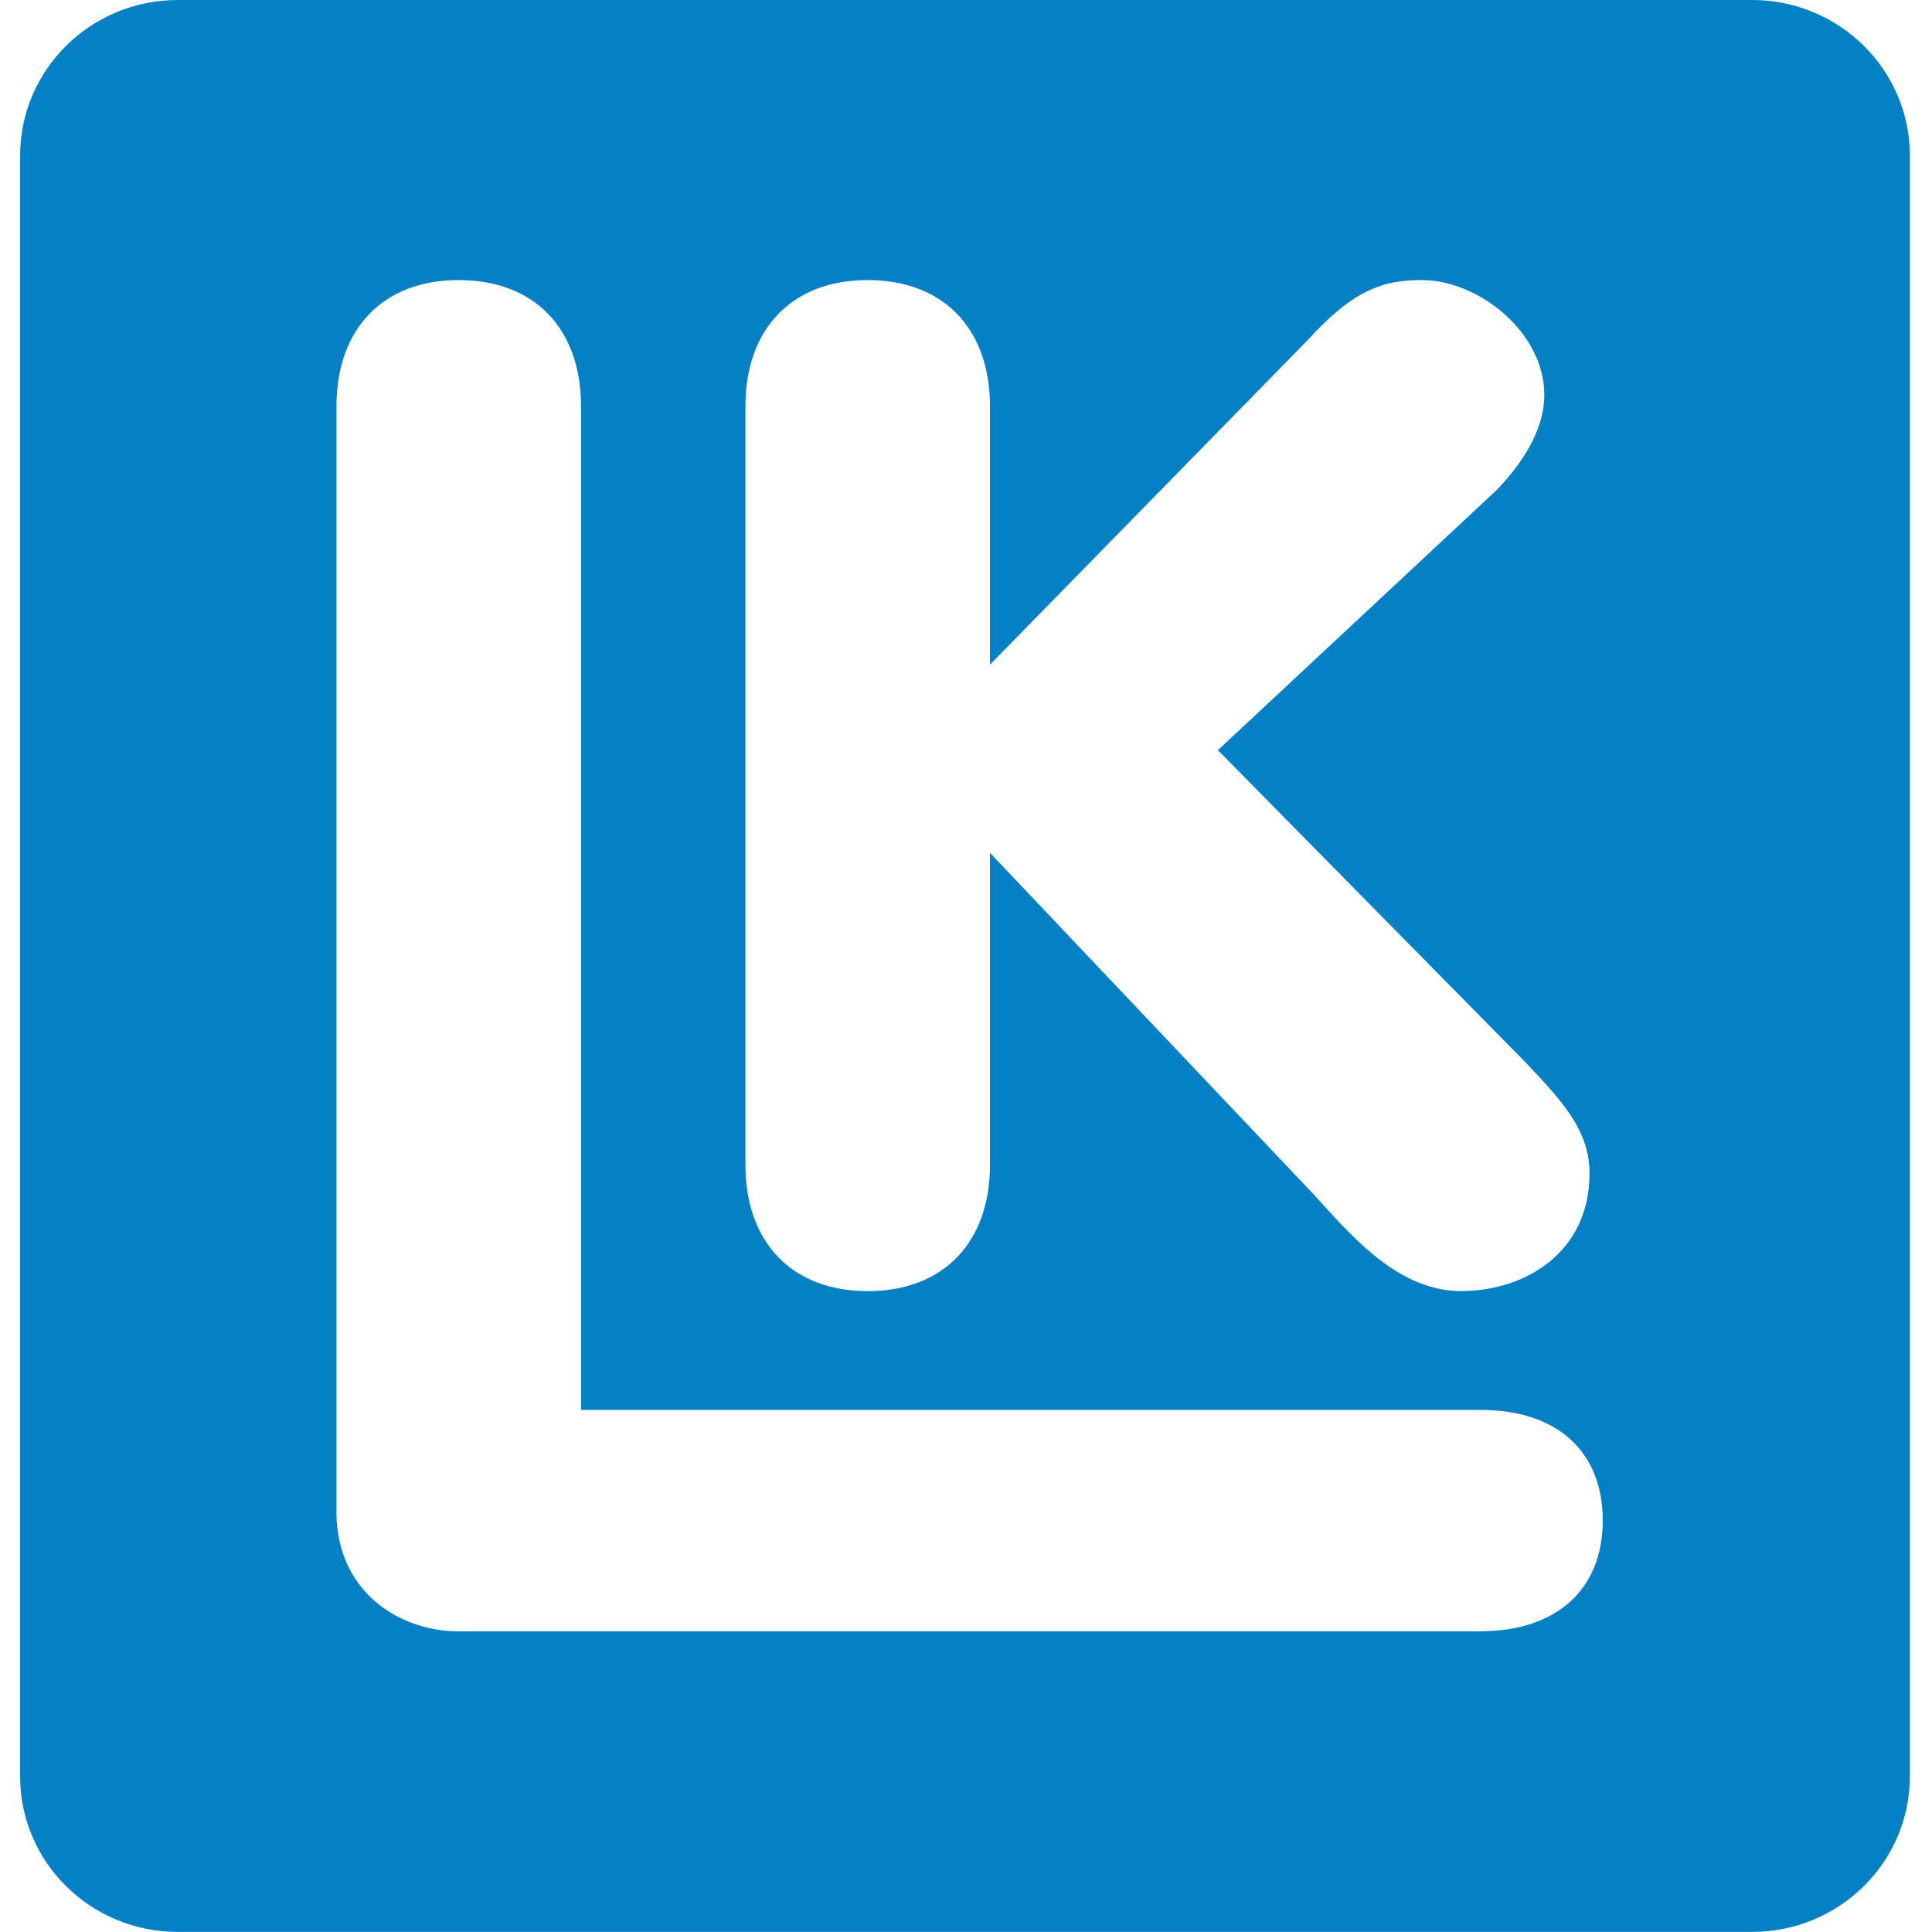
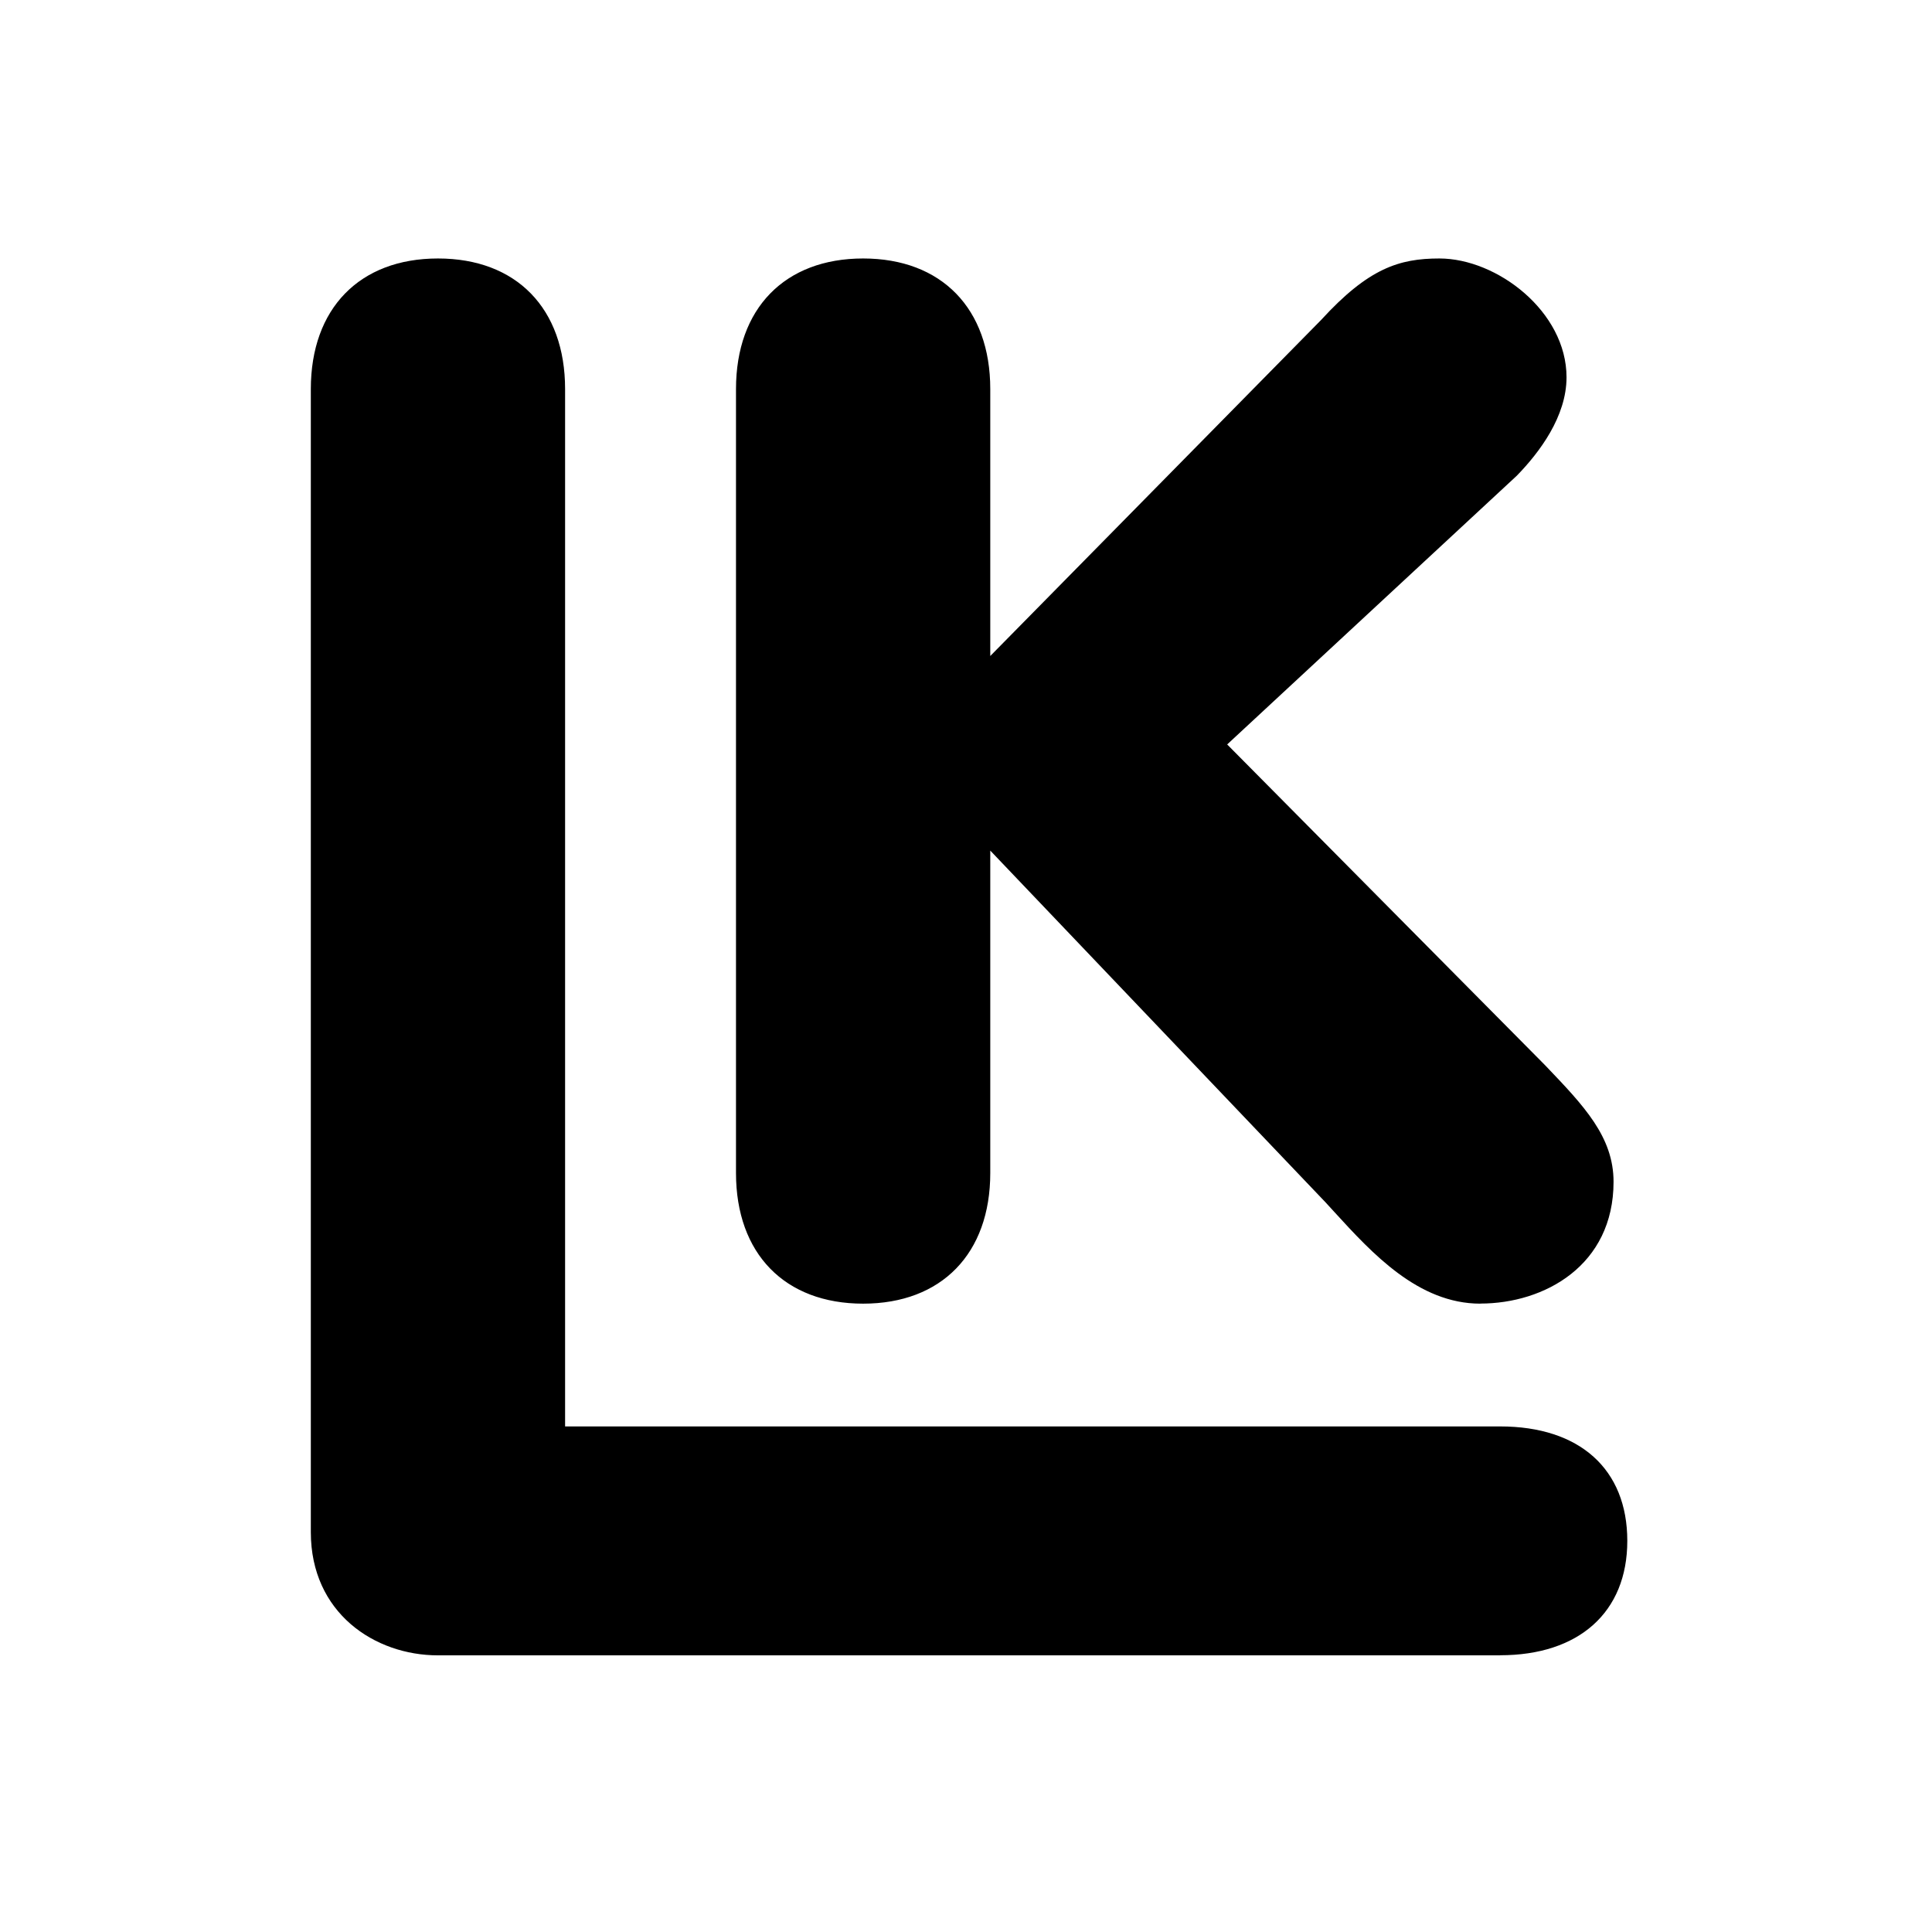
- <svg xmlns="http://www.w3.org/2000/svg" height="960" viewBox="0 0 960 960" width="960">
-   <path d="m870.602 0c43.261 0 78.398 34.648 78.398 77.332v805.292c0 42.727-35.093 77.332-78.398 77.332h-782.248c-43.305 0-78.354-34.562-78.354-77.332v-805.292c0-42.684 35.05-77.332 78.354-77.332zm-642.653 139.155c-37.47 0-60.765 24.064-60.765 62.773v549.448c0 38.882 30.555 59.23 60.765 59.23h507.683v-.043c37.513 0 60.765-20.564 60.765-54.997s-22.733-54.997-60.765-54.997h-446.919v-498.642c0-38.753-23.295-62.773-60.765-62.773zm478.641 0c-19.232 0-33.926 4.709-56.573 29.594l-158.092 161.49v-128.311c0-38.709-23.295-62.773-60.765-62.773-37.47 0-60.765 24.064-60.765 62.773v376.854c0 38.709 23.295 62.773 60.765 62.773 37.47 0 60.765-24.064 60.765-62.773v-155.01l160.253 169.094 4.322 4.752c17.806 19.571 39.934 43.937 69.668 43.937v-.043c30.642 0 63.66-18.318 63.66-58.539 0-21.601-14.176-36.506-32.154-55.429l-1.037-1.08-151.479-153.714 138.428-129.175c10.848-11.189 23.77-28.47 23.77-47.307 0-31.624-33.235-57.114-60.765-57.114z" fill="#0480c4" />
+ <svg xmlns="http://www.w3.org/2000/svg" height="769" viewBox="0 0 769 769" width="769">
+   <g fill="#000">
+     <path d="m174.323 102.882c-31.205 0-50.604 19.926-50.604 51.98v454.974c0 32.197 25.446 49.046 50.604 49.046h422.792v-.036c31.241 0 50.604-17.028 50.604-45.54 0-28.512-18.932-45.54-50.604-45.54h-372.188v-412.904c0-32.089-19.399-51.98-50.604-51.98z" />
+     <path d="m572.929 102.882c-16.016 0-28.253 3.899-47.113 24.505l-131.657 133.723v-106.249c0-32.054-19.399-51.98-50.604-51.98s-50.604 19.926-50.604 51.98v312.057c0 32.054 19.399 51.98 50.604 51.98s50.604-19.926 50.604-51.98v-128.357l133.456 140.02 3.599 3.935c14.828 16.206 33.256 36.382 58.018 36.382v-.036c25.518 0 53.015-15.168 53.015-48.474 0-17.887-11.805-30.229-26.778-45.898l-.864-.894-126.15-127.284 115.281-106.964c9.034-9.265 19.795-23.575 19.795-39.173 0-26.187-27.677-47.293-50.604-47.293z" />
+   </g>
</svg>
